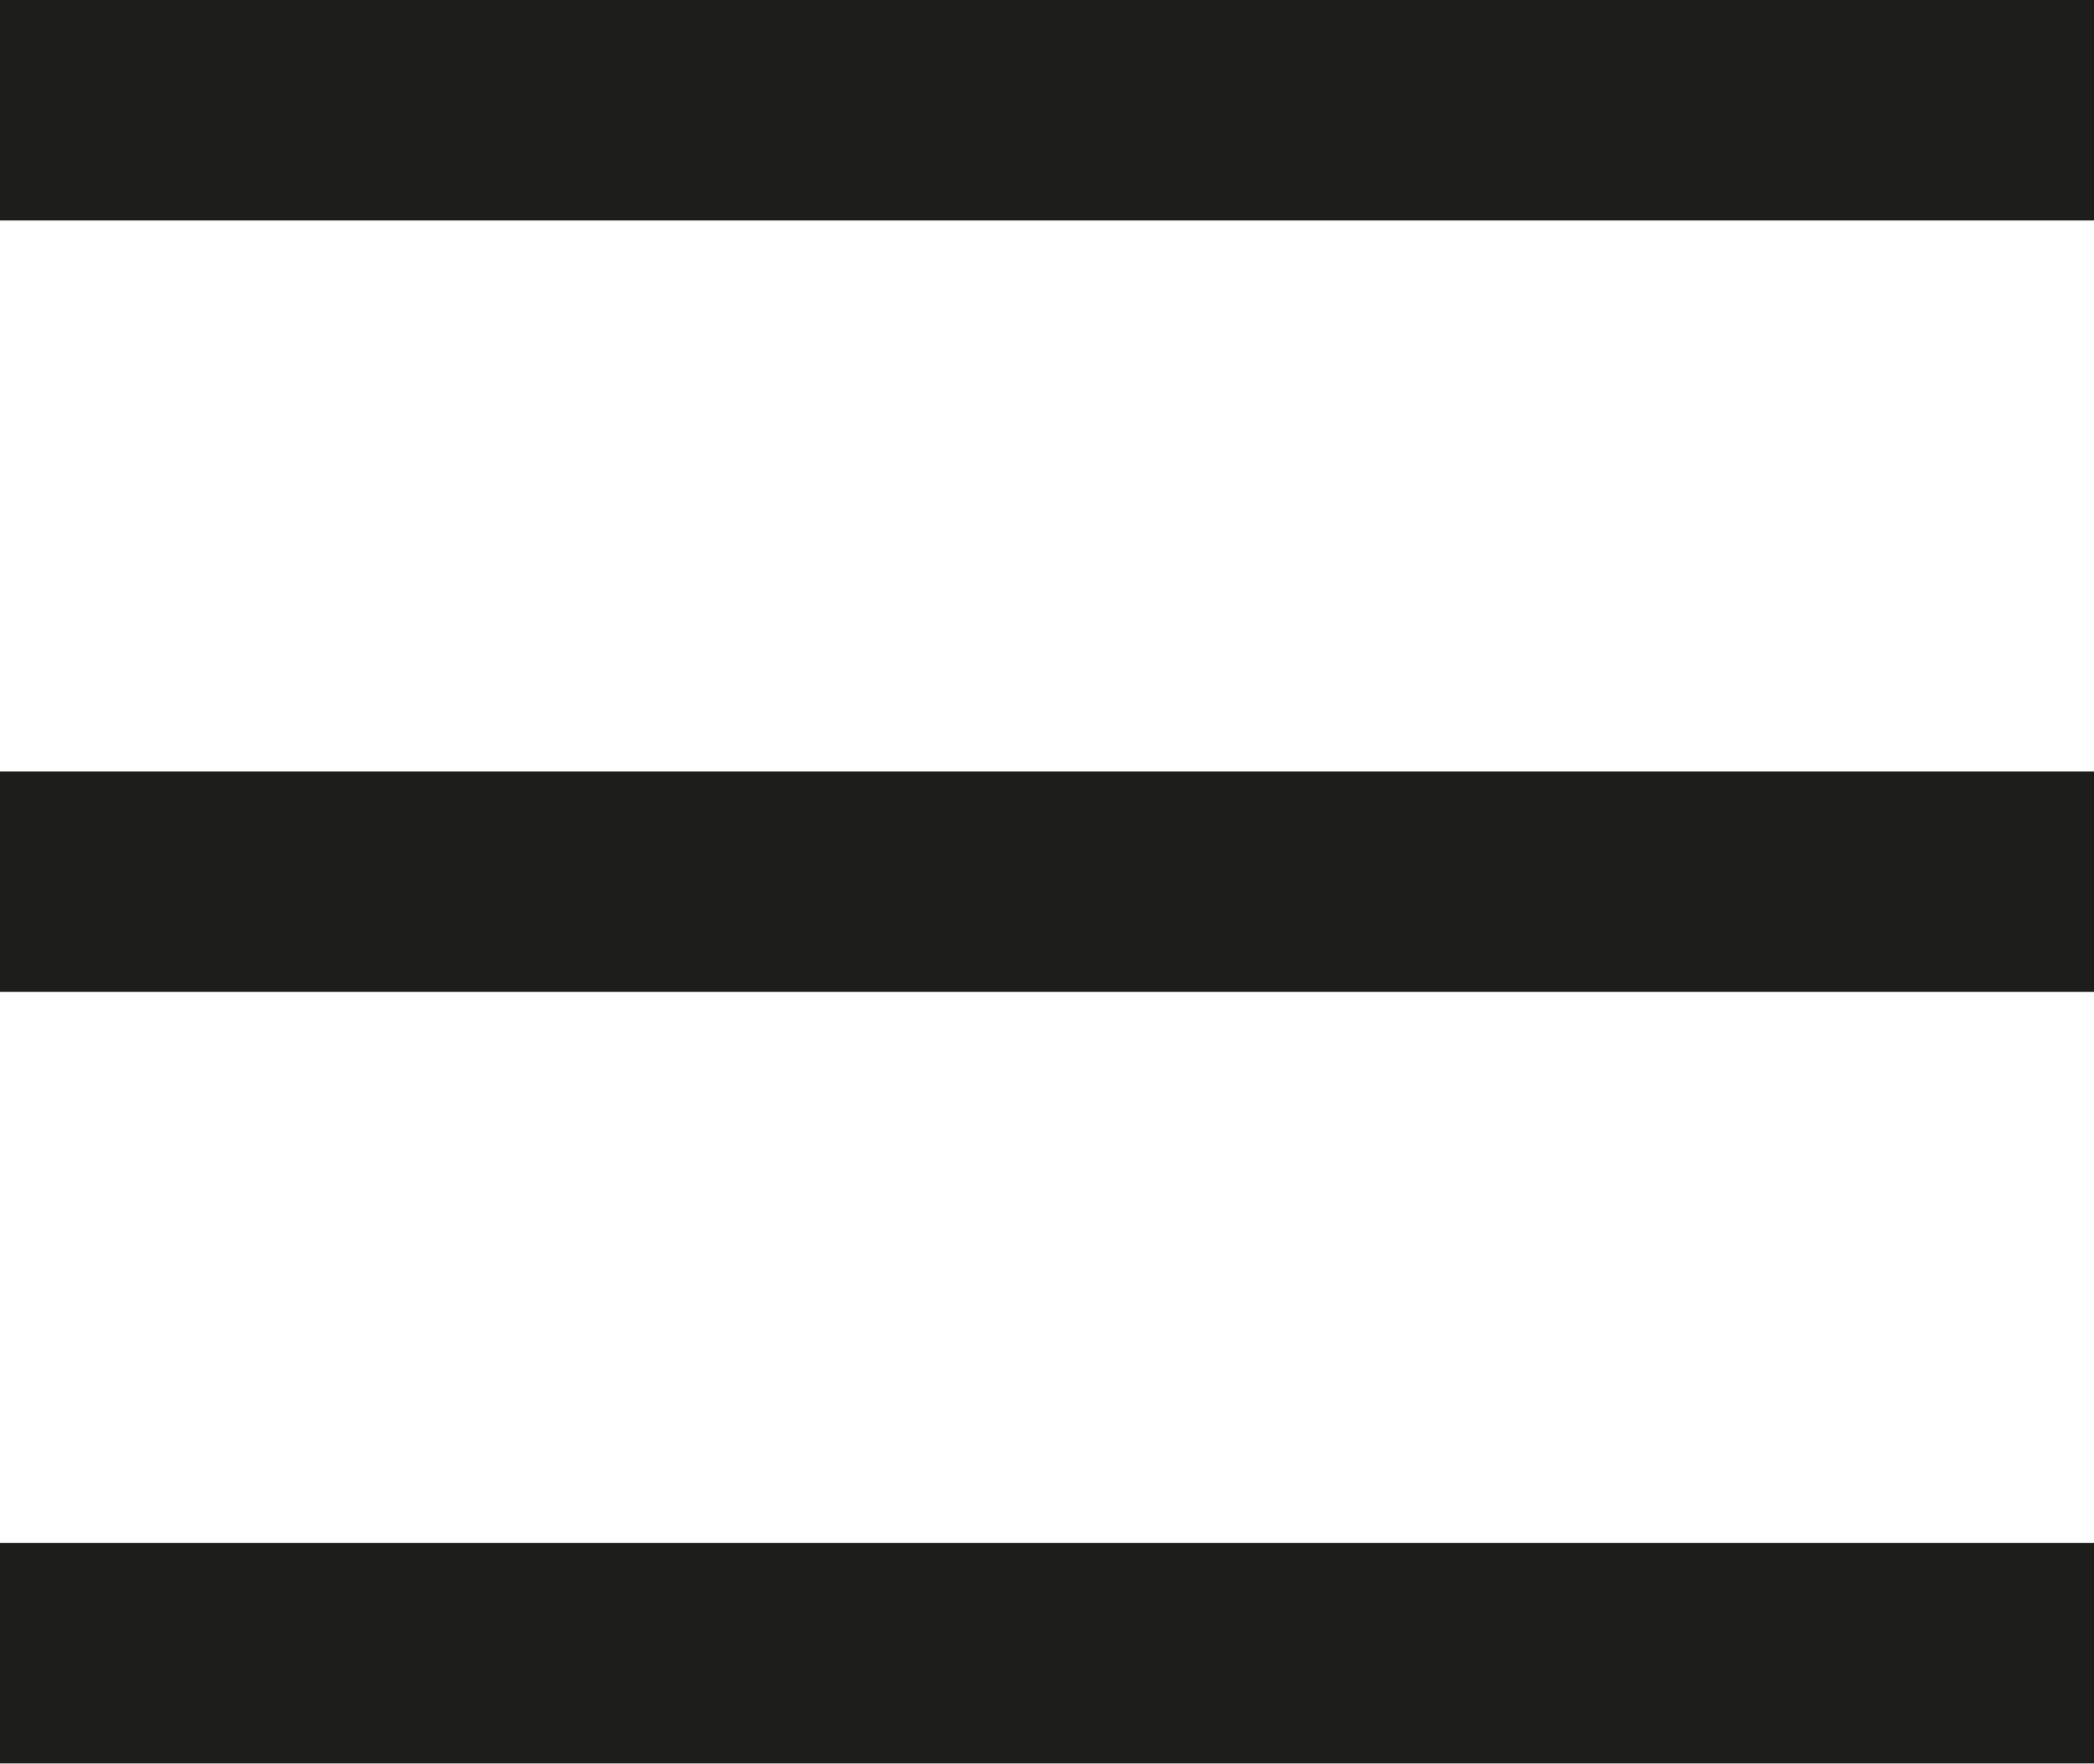
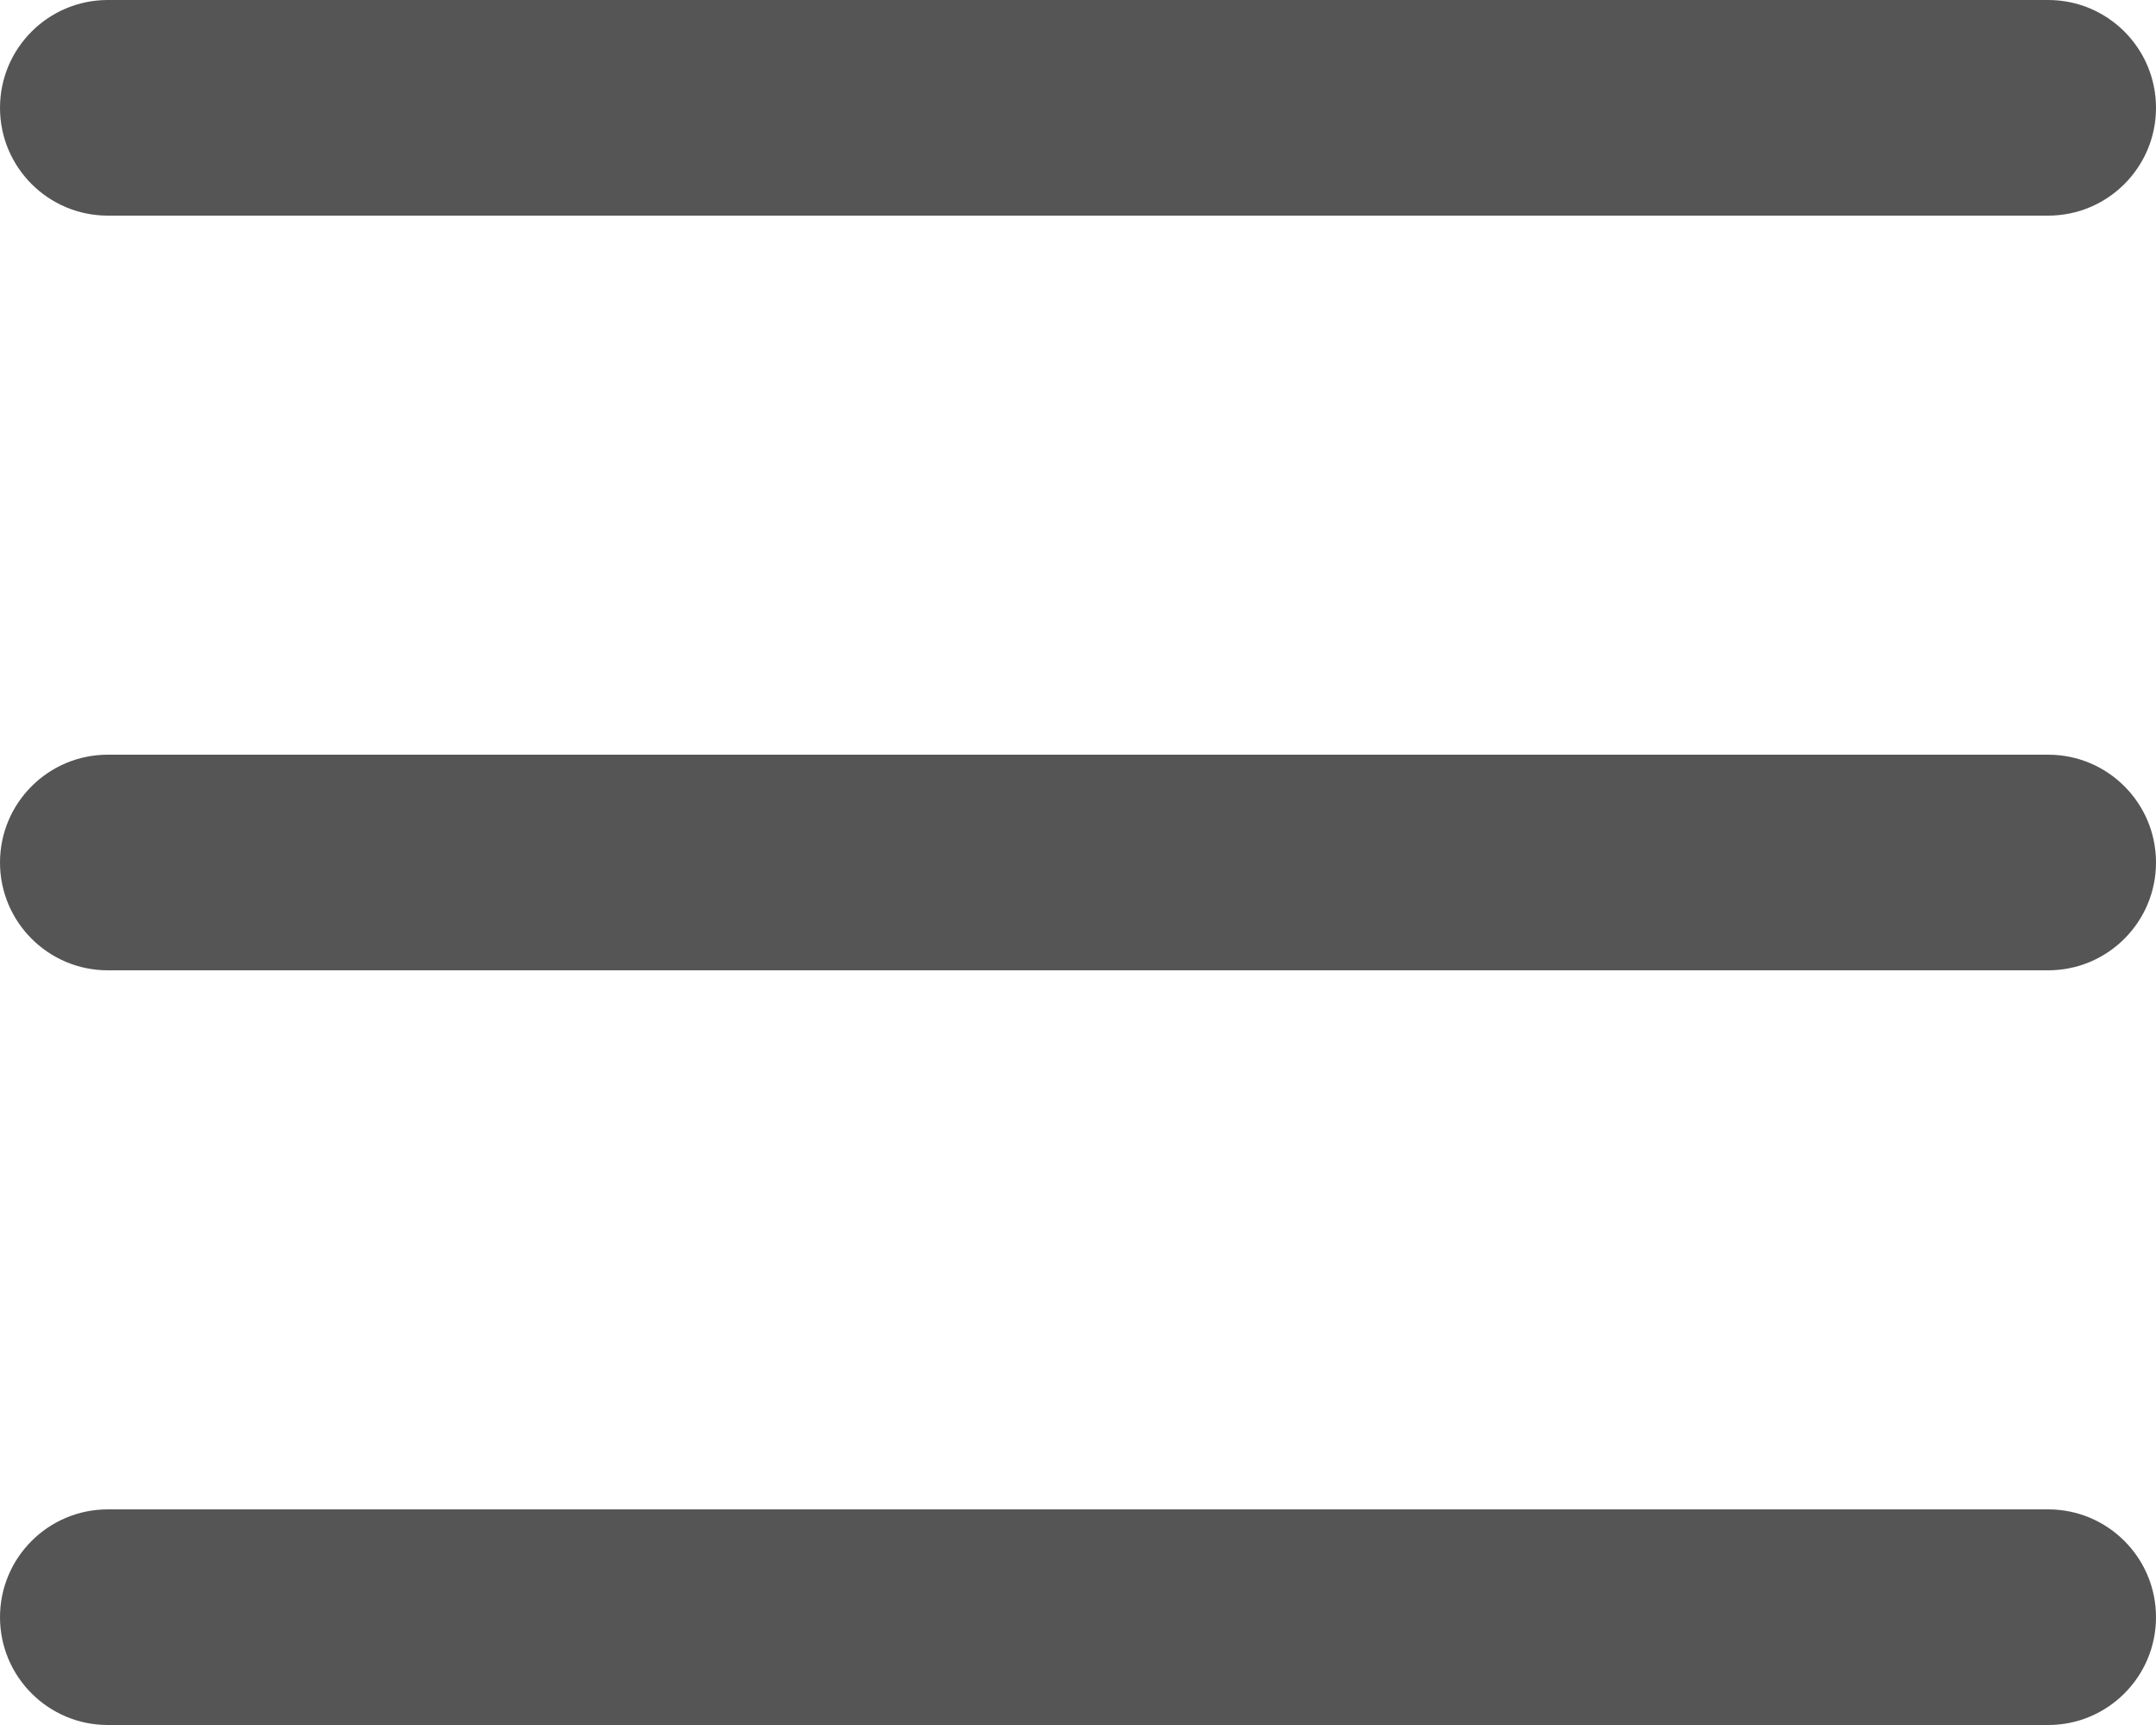
- <svg xmlns="http://www.w3.org/2000/svg" width="19" height="16" viewBox="0 0 19 16" fill="none">
-   <path d="M19 7H0V9H19V7Z" fill="#1D1D1B" />
-   <path d="M19 0H0V2H19V0Z" fill="#1D1D1B" />
-   <path d="M19 14H0V16H19V14Z" fill="#1D1D1B" />
+ <svg xmlns="http://www.w3.org/2000/svg" width="20" height="16" viewBox="0 0 20 16" fill="none">
+   <path d="M0 15C0 14.448 0.448 14 1 14H19C19.552 14 20 14.448 20 15C20 15.552 19.552 16 19 16H1C0.448 16 0 15.552 0 15Z" fill="#555555" />
+   <path d="M0 8C0 7.448 0.448 7 1 7H19C19.552 7 20 7.448 20 8C20 8.552 19.552 9 19 9H1C0.448 9 0 8.552 0 8Z" fill="#555555" />
+   <path d="M0 1C0 0.448 0.448 0 1 0H19C19.552 0 20 0.448 20 1C20 1.552 19.552 2 19 2H1C0.448 2 0 1.552 0 1Z" fill="#555555" />
</svg>
